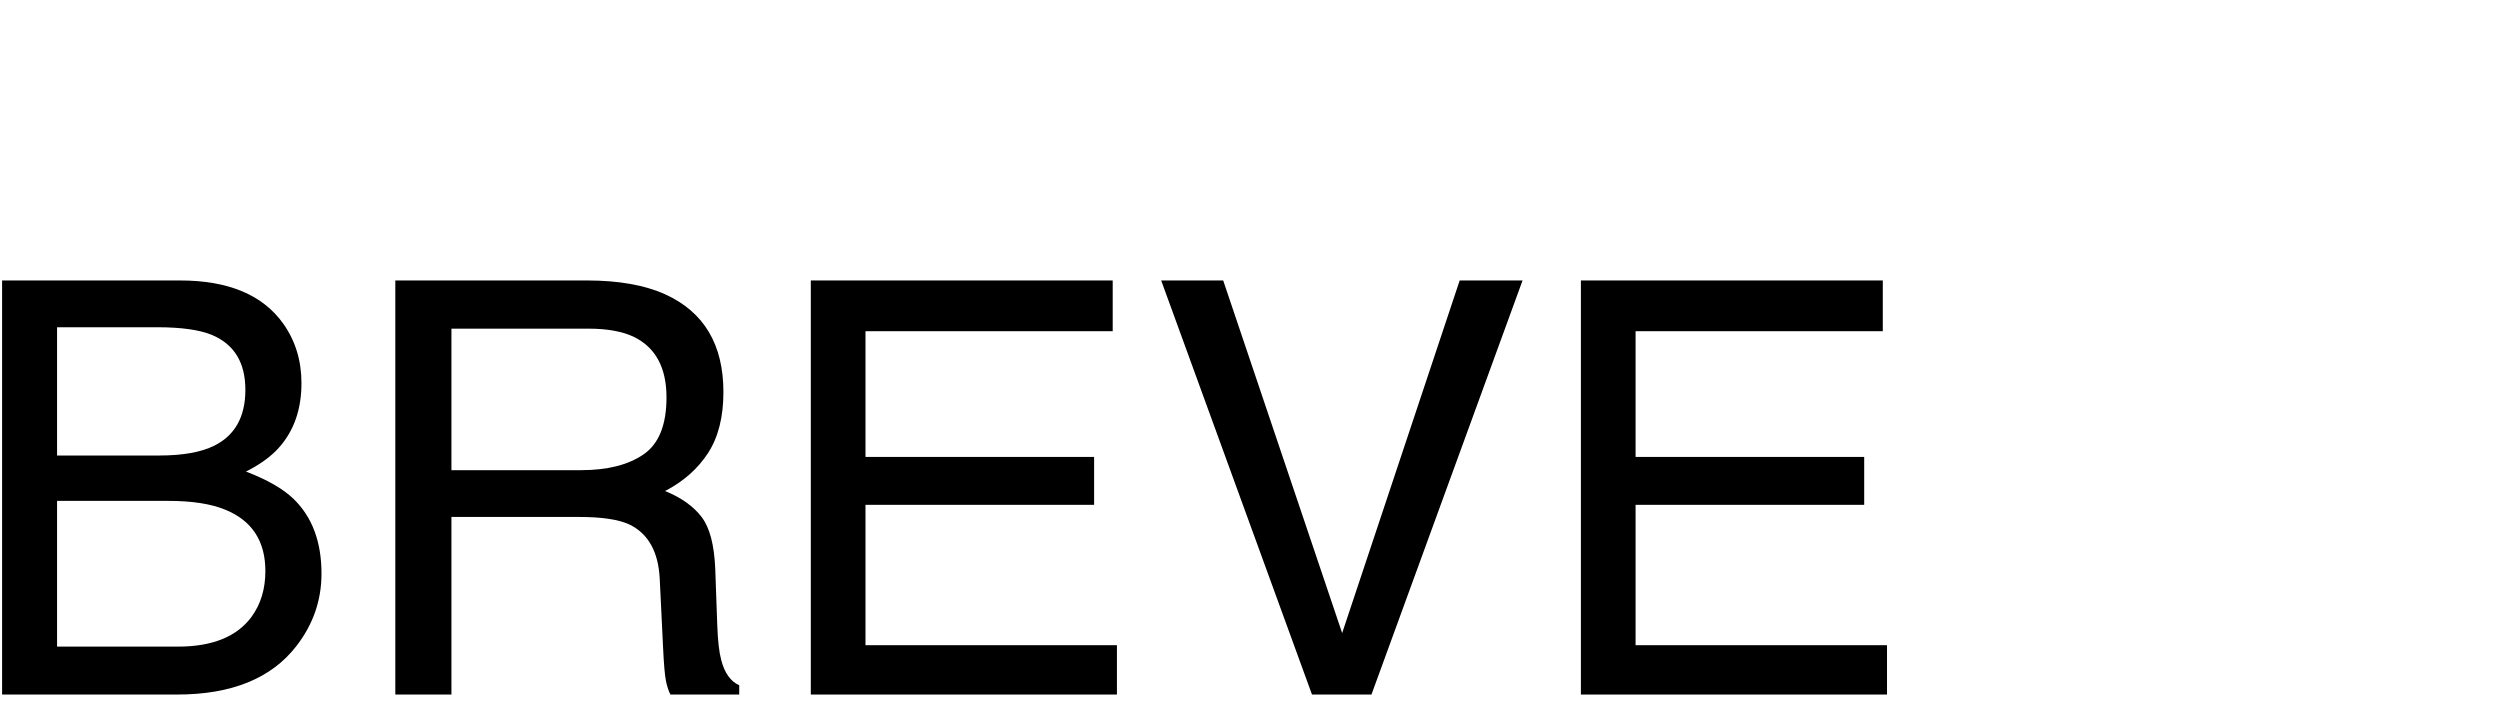
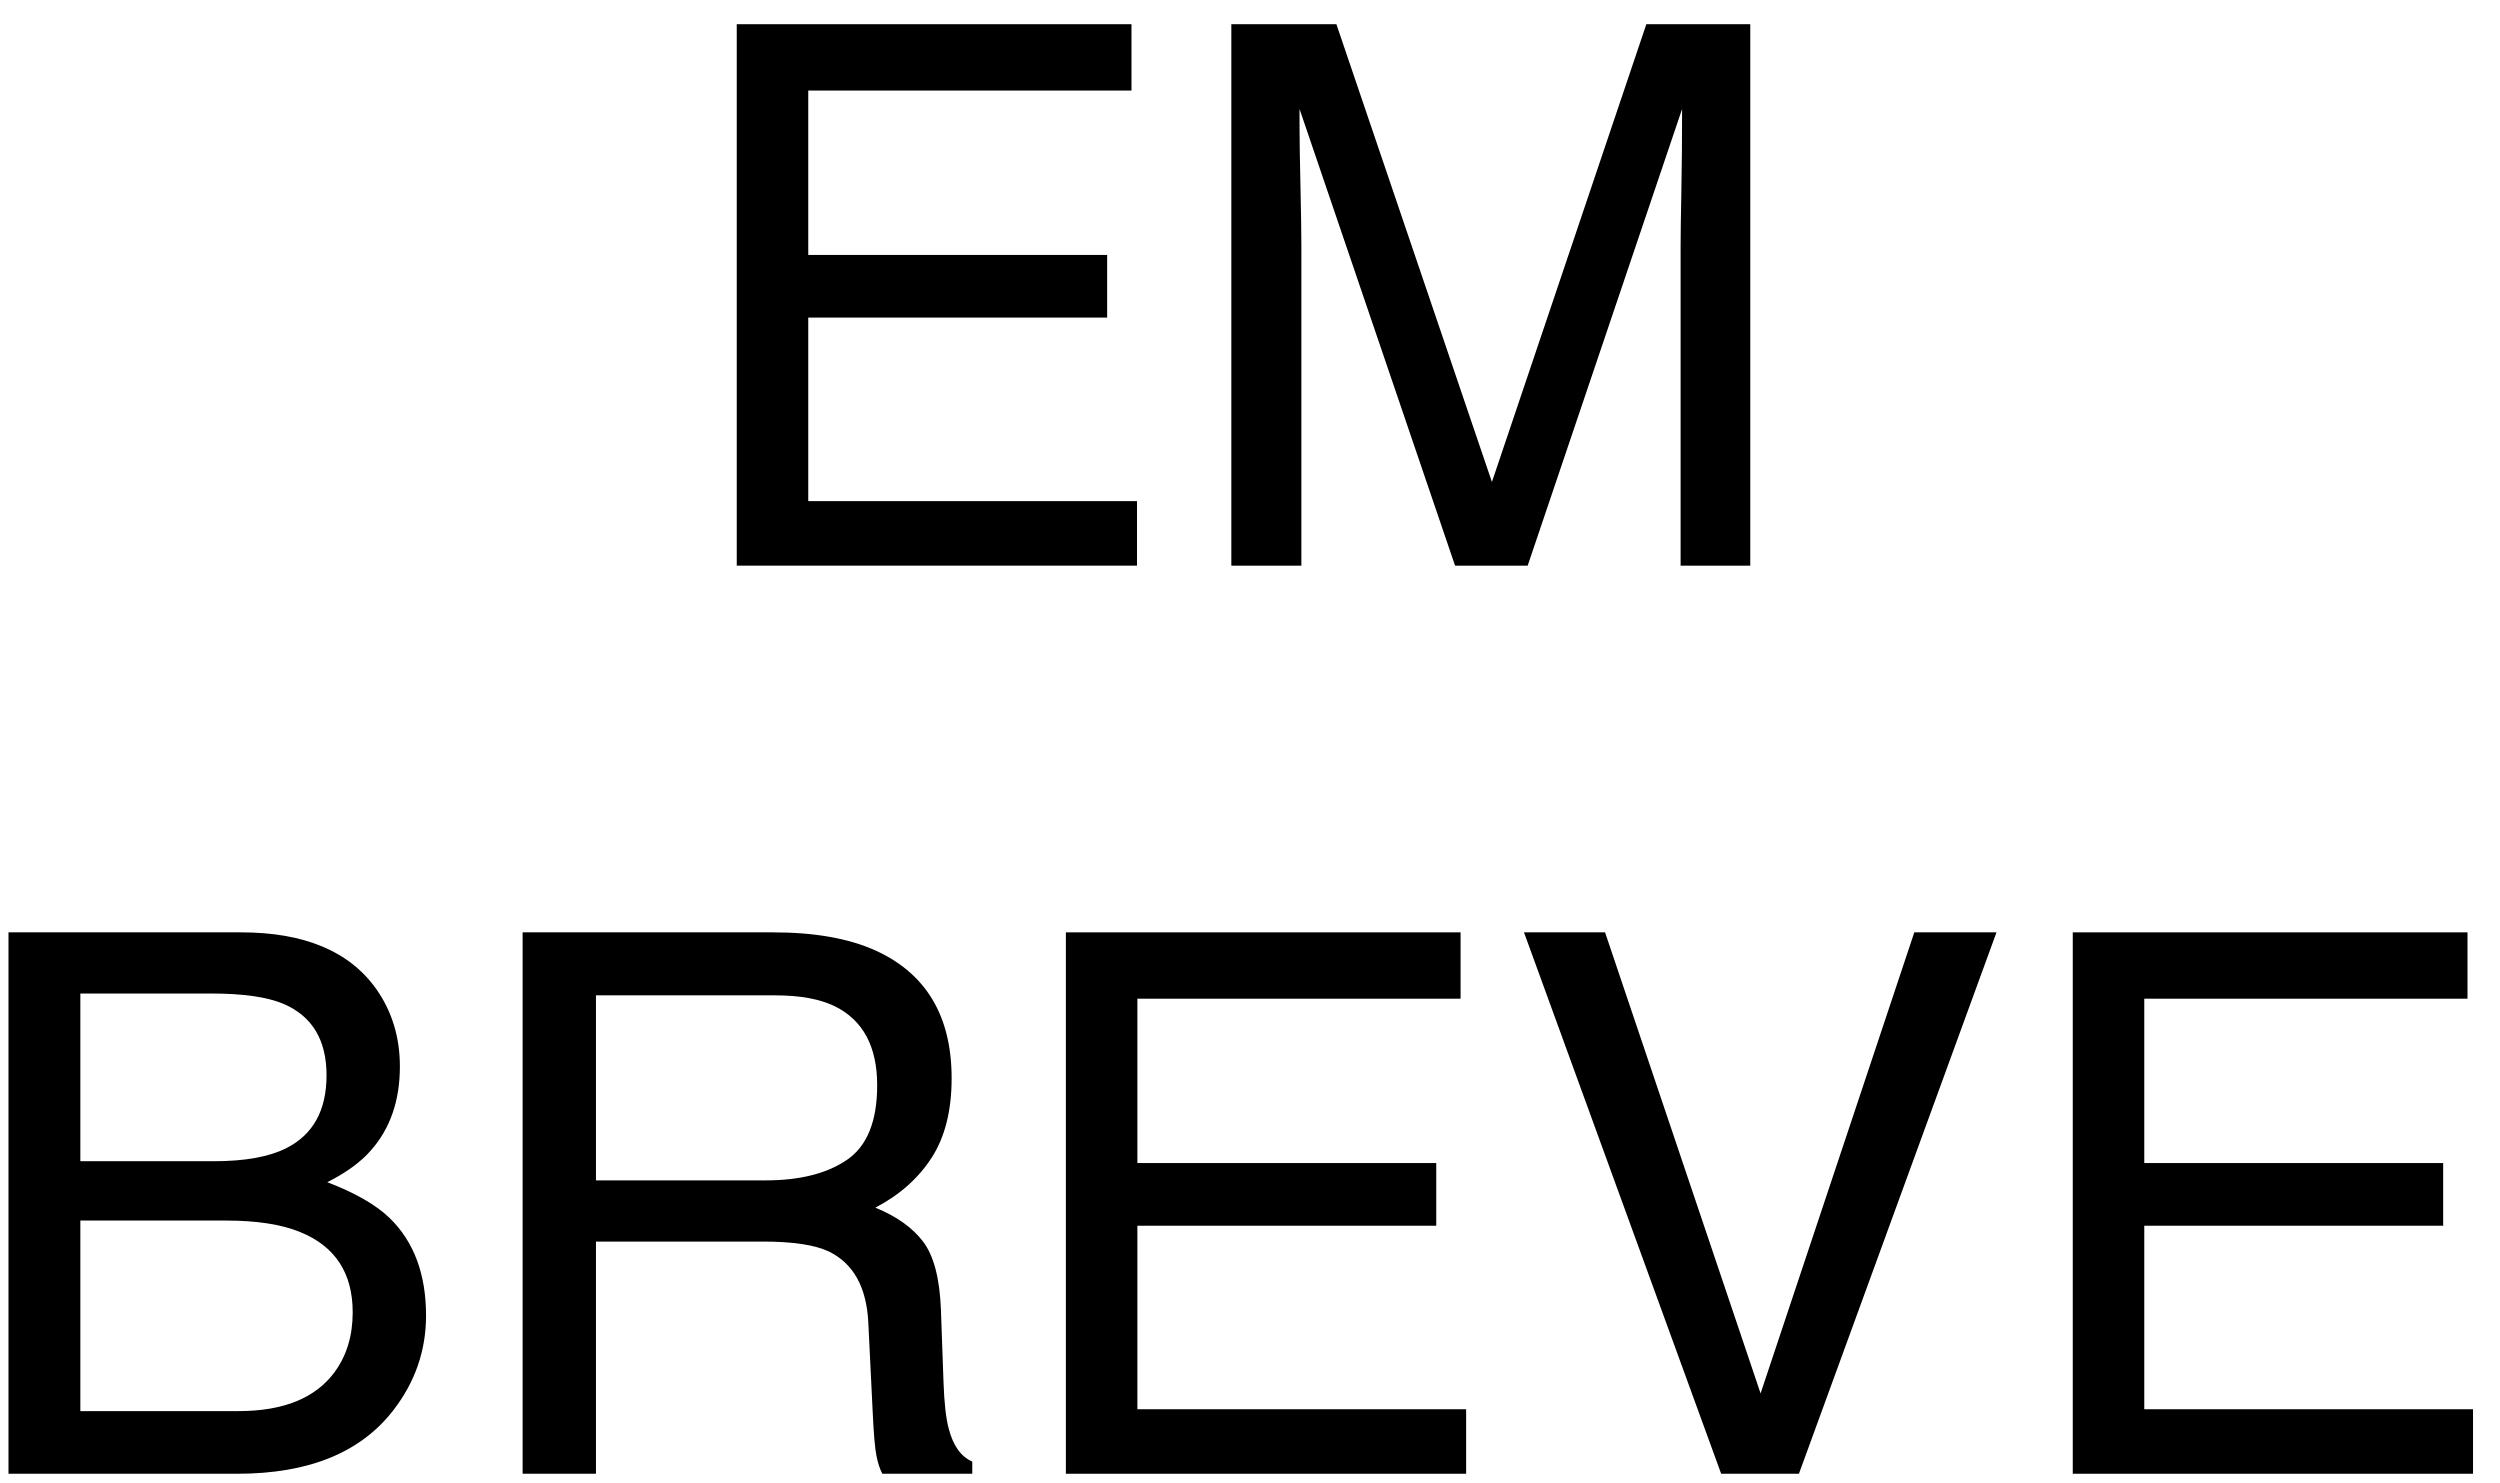
- <svg xmlns="http://www.w3.org/2000/svg" width="87px" height="25px" viewBox="-21 -149 87 25" version="1.1">
+ <svg xmlns="http://www.w3.org/2000/svg" width="86px" height="51px" viewBox="0 0 86 51" version="1.1">
  <defs />
-   <g id="comingsooncomp_pt_BR" stroke="none" stroke-width="1" fill="none" fill-rule="evenodd" transform="translate(-21, -149)">
-     <path d="M5.537,15.852 C6.361,15.852 7.002,15.737 7.46,15.508 C8.179,15.149 8.539,14.501 8.539,13.566 C8.539,12.625 8.156,11.99 7.391,11.663 C6.96,11.48 6.319,11.388 5.469,11.388 L1.986,11.388 L1.986,15.852 L5.537,15.852 Z M6.194,22.502 C7.391,22.502 8.245,22.156 8.755,21.463 C9.075,21.024 9.235,20.495 9.235,19.873 C9.235,18.827 8.768,18.114 7.833,17.735 C7.336,17.532 6.678,17.431 5.861,17.431 L1.986,17.431 L1.986,22.502 L6.194,22.502 Z M0.073,9.76 L6.263,9.76 C7.95,9.76 9.15,10.264 9.863,11.271 C10.282,11.866 10.491,12.553 10.491,13.331 C10.491,14.24 10.233,14.985 9.716,15.567 C9.448,15.875 9.062,16.156 8.559,16.411 C9.298,16.692 9.85,17.009 10.216,17.362 C10.864,17.99 11.188,18.857 11.188,19.962 C11.188,20.89 10.897,21.731 10.314,22.483 C9.445,23.607 8.061,24.17 6.165,24.17 L0.073,24.17 L0.073,9.76 L0.073,9.76 Z" id="Fill-1" fill="#000000" />
-     <path d="M20.222,16.362 C21.137,16.362 21.862,16.179 22.395,15.813 C22.928,15.446 23.194,14.786 23.194,13.831 C23.194,12.804 22.821,12.104 22.076,11.732 C21.677,11.536 21.144,11.437 20.477,11.437 L15.71,11.437 L15.71,16.362 L20.222,16.362 Z M13.757,9.76 L20.428,9.76 C21.526,9.76 22.432,9.92 23.145,10.241 C24.499,10.855 25.175,11.99 25.175,13.645 C25.175,14.508 24.997,15.214 24.641,15.764 C24.285,16.313 23.786,16.754 23.145,17.088 C23.707,17.317 24.131,17.617 24.415,17.99 C24.7,18.363 24.858,18.968 24.891,19.805 L24.96,21.737 C24.979,22.287 25.025,22.695 25.097,22.963 C25.215,23.421 25.424,23.715 25.725,23.846 L25.725,24.17 L23.331,24.17 C23.266,24.046 23.214,23.886 23.174,23.689 C23.135,23.493 23.102,23.114 23.076,22.552 L22.959,20.148 C22.913,19.206 22.563,18.575 21.909,18.255 C21.536,18.079 20.951,17.99 20.153,17.99 L15.71,17.99 L15.71,24.17 L13.757,24.17 L13.757,9.76 L13.757,9.76 Z" id="Fill-2" fill="#000000" />
-     <polyline id="Fill-3" fill="#000000" points="28.216 9.76 38.722 9.76 38.722 11.526 30.119 11.526 30.119 15.901 38.075 15.901 38.075 17.568 30.119 17.568 30.119 22.453 38.869 22.453 38.869 24.17 28.216 24.17 28.216 9.76" />
-     <polyline id="Fill-4" fill="#000000" points="42.567 9.76 46.707 22.031 50.797 9.76 52.985 9.76 47.727 24.17 45.657 24.17 40.409 9.76 42.567 9.76" />
-     <polyline id="Fill-5" fill="#000000" points="55.015 9.76 65.521 9.76 65.521 11.526 56.918 11.526 56.918 15.901 64.874 15.901 64.874 17.568 56.918 17.568 56.918 22.453 65.668 22.453 65.668 24.17 55.015 24.17 55.015 9.76" />
+   <g id="comingsoon_pt_BR" stroke="none" stroke-width="1" fill="none" fill-rule="evenodd">
+     <polyline id="Fill-1" fill="#000000" points="25.344 0.833 38.923 0.833 38.923 3.115 27.804 3.115 27.804 8.77 38.086 8.77 38.086 10.925 27.804 10.925 27.804 17.239 39.113 17.239 39.113 19.458 25.344 19.458 25.344 0.833" />
+     <path d="M42.358,0.833 L45.972,0.833 L51.322,16.58 L56.634,0.833 L60.209,0.833 L60.209,19.458 L57.813,19.458 L57.813,8.465 C57.813,8.085 57.822,7.456 57.839,6.576 C57.856,5.697 57.864,4.755 57.864,3.749 L52.552,19.458 L50.054,19.458 L44.704,3.749 L44.704,4.32 C44.704,4.776 44.715,5.471 44.736,6.405 C44.757,7.339 44.767,8.026 44.767,8.465 L44.767,19.458 L42.358,19.458 L42.358,0.833" id="Fill-2" fill="#000000" />
+     <path d="M7.353,39.946 C8.418,39.946 9.247,39.798 9.838,39.502 C10.768,39.037 11.233,38.201 11.233,36.992 C11.233,35.775 10.739,34.955 9.75,34.532 C9.192,34.296 8.364,34.177 7.265,34.177 L2.764,34.177 L2.764,39.946 L7.353,39.946 Z M8.203,48.542 C9.75,48.542 10.853,48.094 11.512,47.198 C11.926,46.632 12.133,45.947 12.133,45.144 C12.133,43.792 11.529,42.87 10.32,42.38 C9.678,42.118 8.828,41.987 7.772,41.987 L2.764,41.987 L2.764,48.542 L8.203,48.542 Z M0.292,32.073 L8.292,32.073 C10.473,32.073 12.023,32.724 12.945,34.025 C13.486,34.794 13.756,35.682 13.756,36.688 C13.756,37.863 13.422,38.826 12.755,39.578 C12.408,39.976 11.909,40.339 11.258,40.668 C12.213,41.032 12.928,41.442 13.401,41.898 C14.238,42.71 14.656,43.83 14.656,45.258 C14.656,46.458 14.28,47.544 13.528,48.516 C12.404,49.97 10.616,50.697 8.165,50.697 L0.292,50.697 L0.292,32.073 L0.292,32.073 Z" id="Fill-3" fill="#000000" />
+     <path d="M26.333,40.605 C27.516,40.605 28.452,40.369 29.141,39.895 C29.83,39.422 30.175,38.568 30.175,37.334 C30.175,36.007 29.693,35.103 28.729,34.621 C28.214,34.367 27.525,34.24 26.663,34.24 L20.501,34.24 L20.501,40.605 L26.333,40.605 Z M17.978,32.073 L26.599,32.073 C28.019,32.073 29.19,32.28 30.111,32.694 C31.861,33.488 32.736,34.955 32.736,37.093 C32.736,38.209 32.505,39.122 32.044,39.832 C31.584,40.542 30.939,41.112 30.111,41.543 C30.838,41.839 31.385,42.228 31.753,42.71 C32.121,43.192 32.326,43.973 32.368,45.055 L32.457,47.553 C32.482,48.263 32.541,48.791 32.634,49.138 C32.786,49.73 33.057,50.11 33.446,50.279 L33.446,50.697 L30.352,50.697 C30.267,50.537 30.2,50.33 30.149,50.076 C30.099,49.822 30.056,49.332 30.022,48.605 L29.87,45.499 C29.811,44.282 29.359,43.466 28.514,43.052 C28.032,42.824 27.275,42.71 26.244,42.71 L20.501,42.71 L20.501,50.697 L17.978,50.697 L17.978,32.073 L17.978,32.073 Z" id="Fill-4" fill="#000000" />
+     <polyline id="Fill-5" fill="#000000" points="36.666 32.073 50.244 32.073 50.244 34.355 39.126 34.355 39.126 40.009 49.407 40.009 49.407 42.165 39.126 42.165 39.126 48.478 50.435 48.478 50.435 50.697 36.666 50.697 36.666 32.073" />
+     <polyline id="Fill-6" fill="#000000" points="55.214 32.073 60.564 47.933 65.852 32.073 68.679 32.073 61.883 50.697 59.208 50.697 52.425 32.073 55.214 32.073" />
+     <polyline id="Fill-7" fill="#000000" points="71.303 32.073 84.882 32.073 84.882 34.355 73.763 34.355 73.763 40.009 84.045 40.009 84.045 42.165 73.763 42.165 73.763 48.478 85.072 48.478 85.072 50.697 71.303 50.697 71.303 32.073" />
  </g>
</svg>
